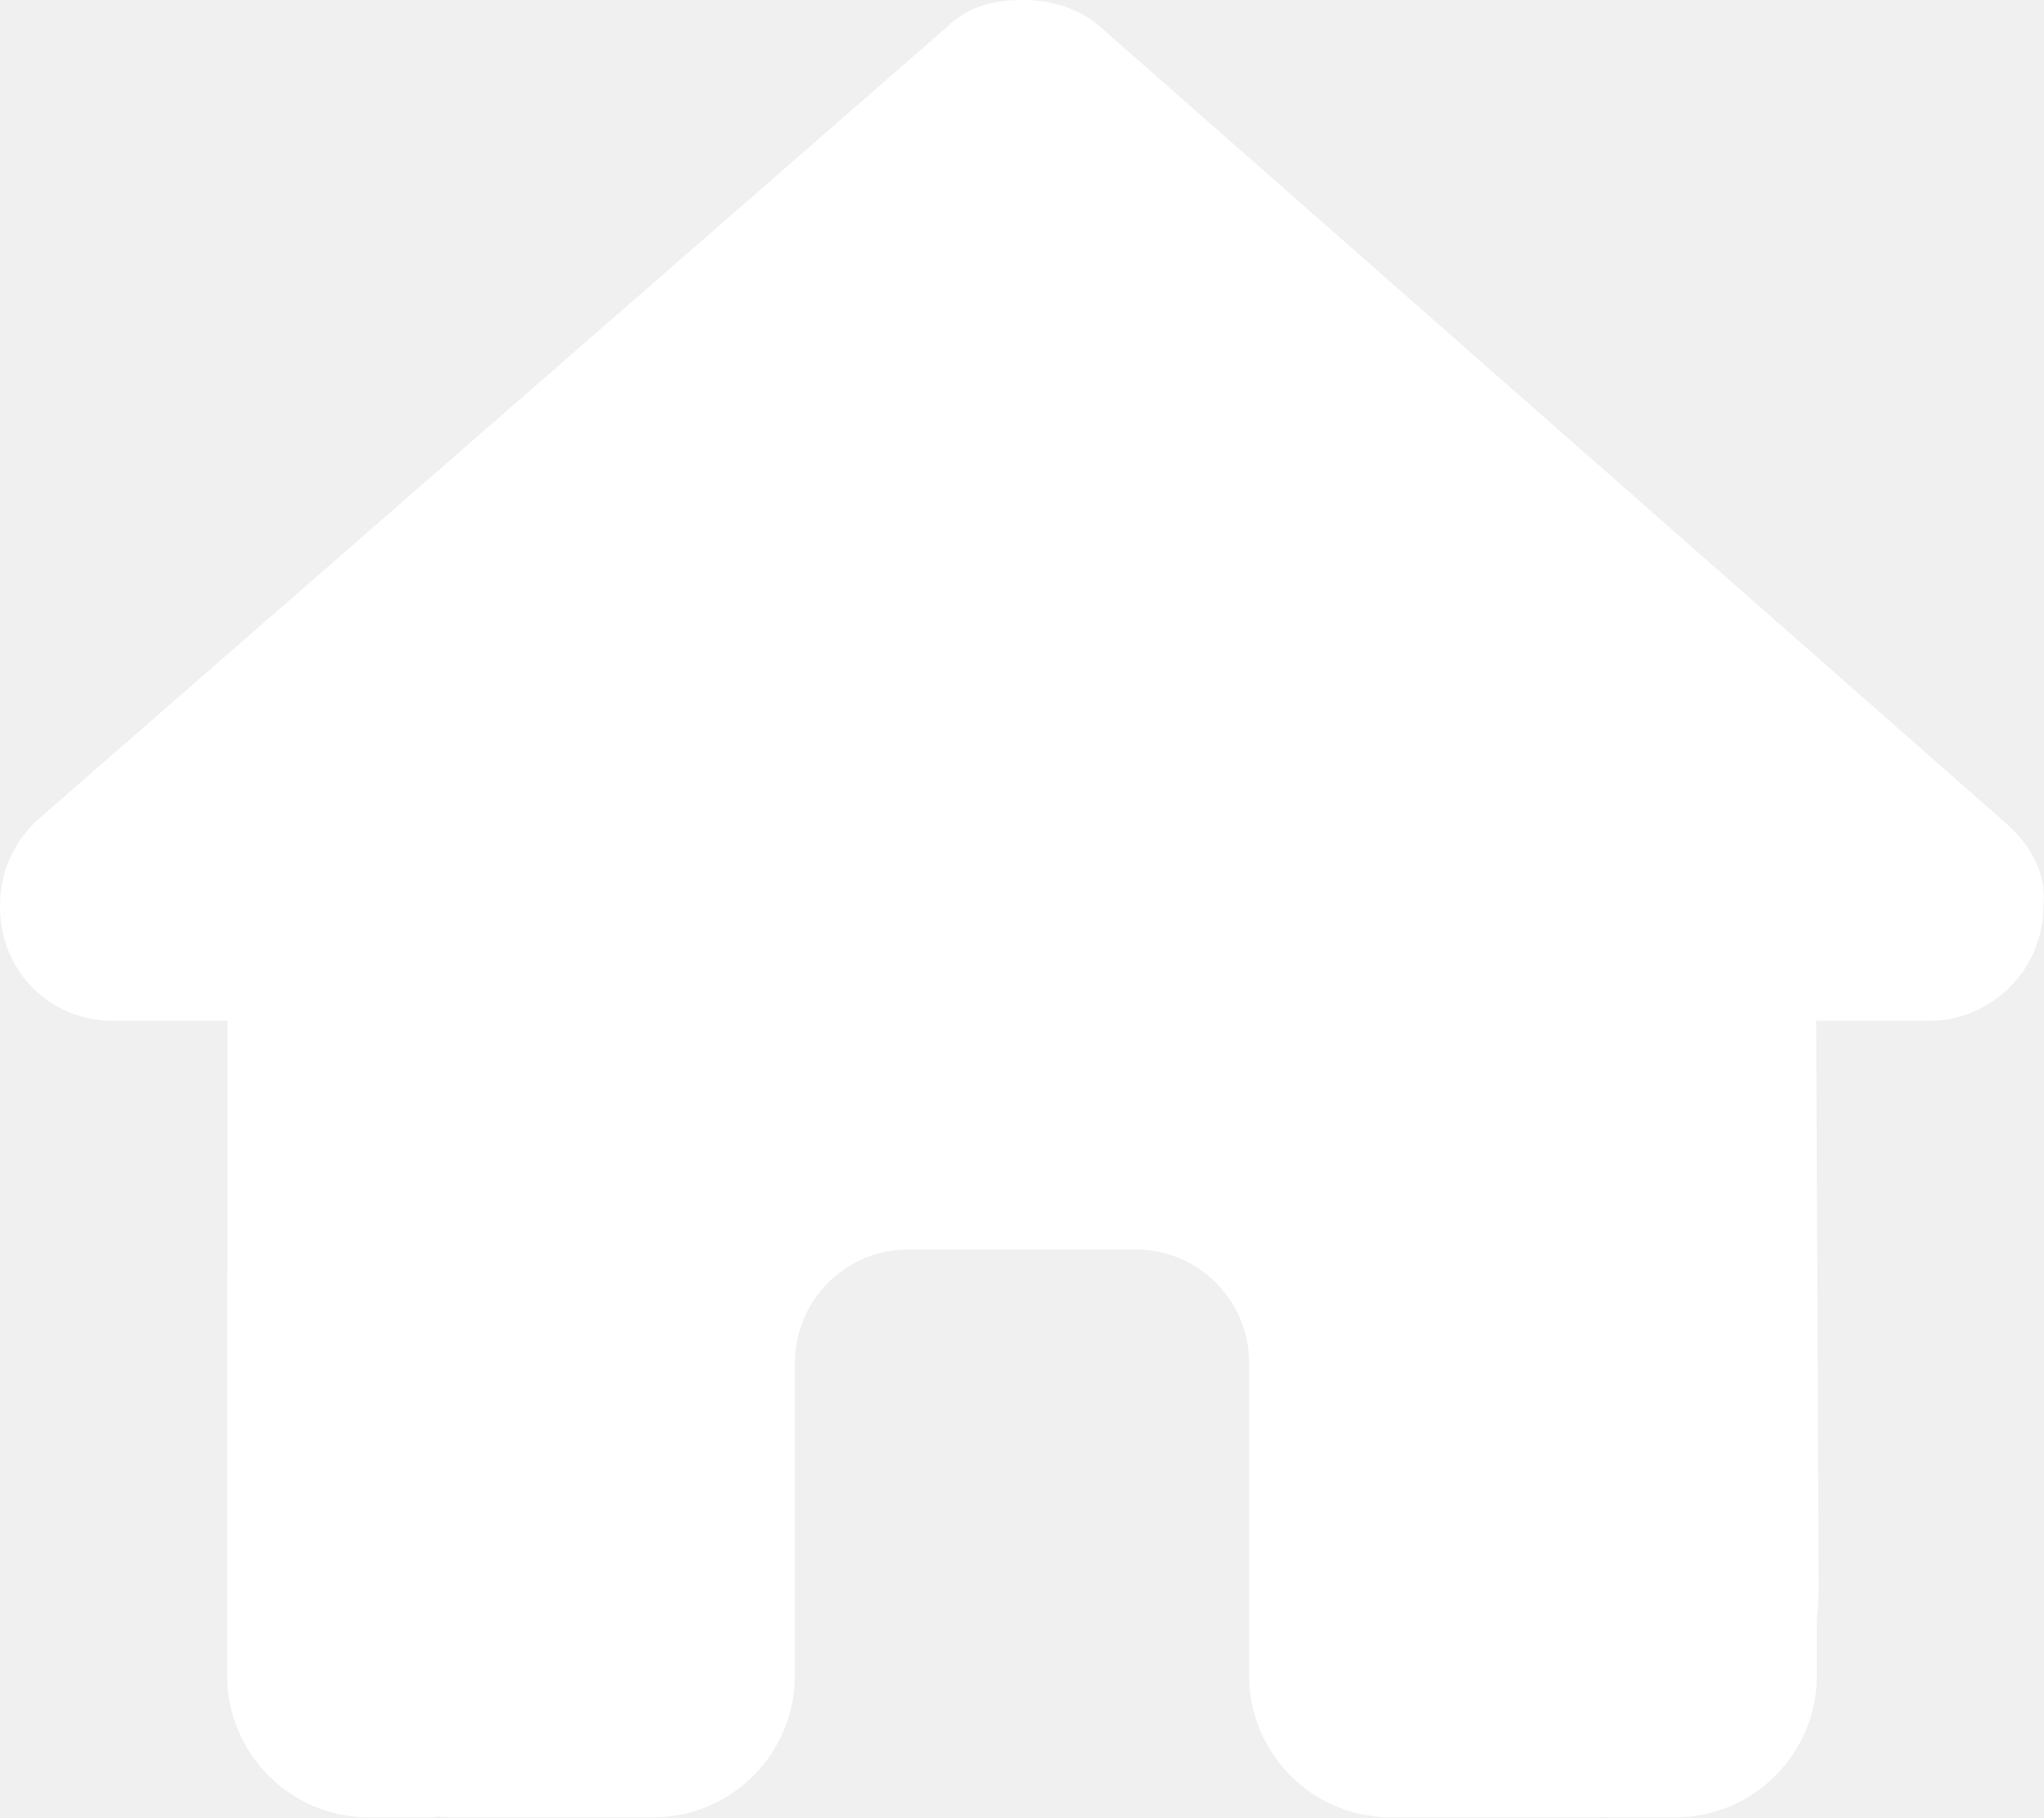
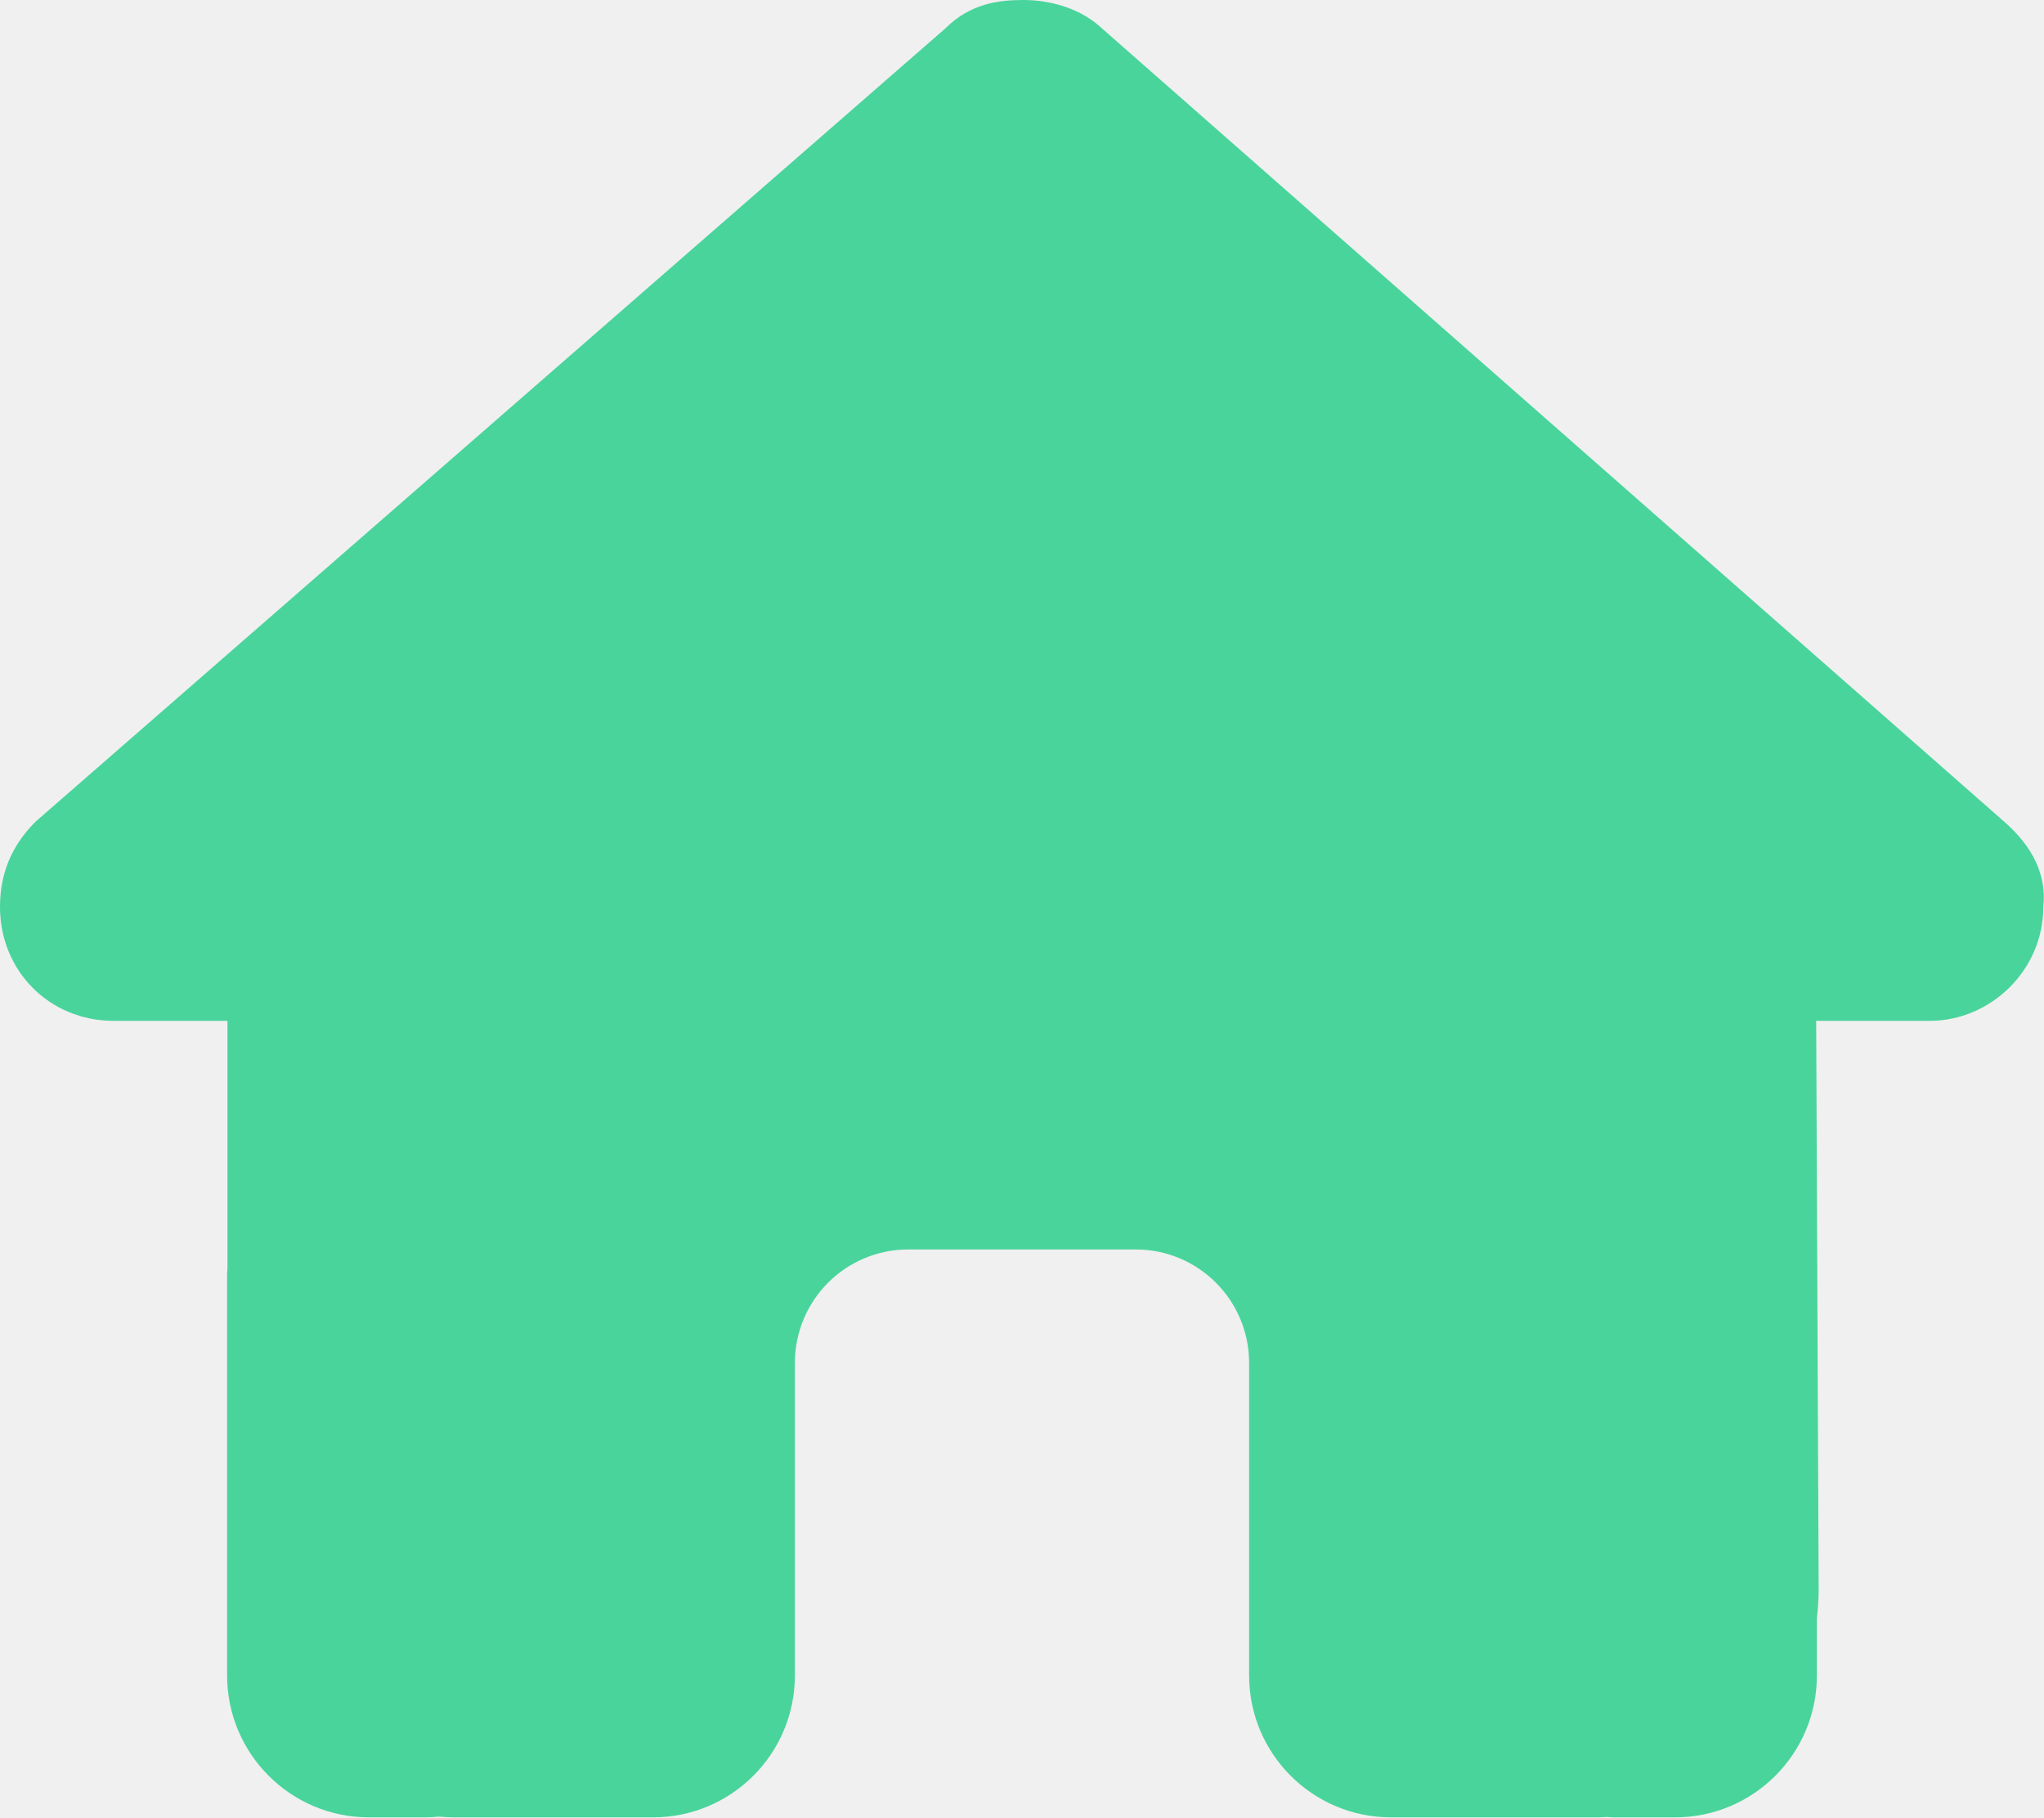
<svg xmlns="http://www.w3.org/2000/svg" viewBox="0 0 576 512">
-   <path fill="#ffffff" d="M575.8 255.5c0 18-15 32.1-32 32.1h-32l.7 160.2c0 2.7-.2 5.4-.5 8.1V472c0 22.1-17.9 40-40 40H456c-1.1 0-2.2 0-3.3-.1c-1.4 .1-2.8 .1-4.2 .1H416 392c-22.1 0-40-17.9-40-40V448 384c0-17.7-14.3-32-32-32H256c-17.7 0-32 14.3-32 32v64 24c0 22.1-17.9 40-40 40H160 128.1c-1.5 0-3-.1-4.5-.2c-1.2 .1-2.4 .2-3.6 .2H104c-22.1 0-40-17.9-40-40V360c0-.9 0-1.9 .1-2.8V287.6H32c-18 0-32-14-32-32.1c0-9 3-17 10-24L266.4 8c7-7 15-8 22-8s15 2 21 7L564.8 231.5c8 7 12 15 11 24z" />
+   <path fill="#49d49c" d="M575.8 255.5c0 18-15 32.1-32 32.1h-32l.7 160.2c0 2.7-.2 5.4-.5 8.1V472c0 22.1-17.9 40-40 40H456c-1.1 0-2.2 0-3.3-.1c-1.4 .1-2.8 .1-4.2 .1H416 392c-22.1 0-40-17.9-40-40V448 384c0-17.7-14.3-32-32-32H256c-17.7 0-32 14.3-32 32v64 24c0 22.1-17.9 40-40 40H160 128.1c-1.5 0-3-.1-4.5-.2c-1.2 .1-2.4 .2-3.6 .2H104c-22.1 0-40-17.9-40-40V360c0-.9 0-1.9 .1-2.8V287.6H32c-18 0-32-14-32-32.1c0-9 3-17 10-24L266.4 8c7-7 15-8 22-8s15 2 21 7L564.8 231.5c8 7 12 15 11 24z" />
</svg>
